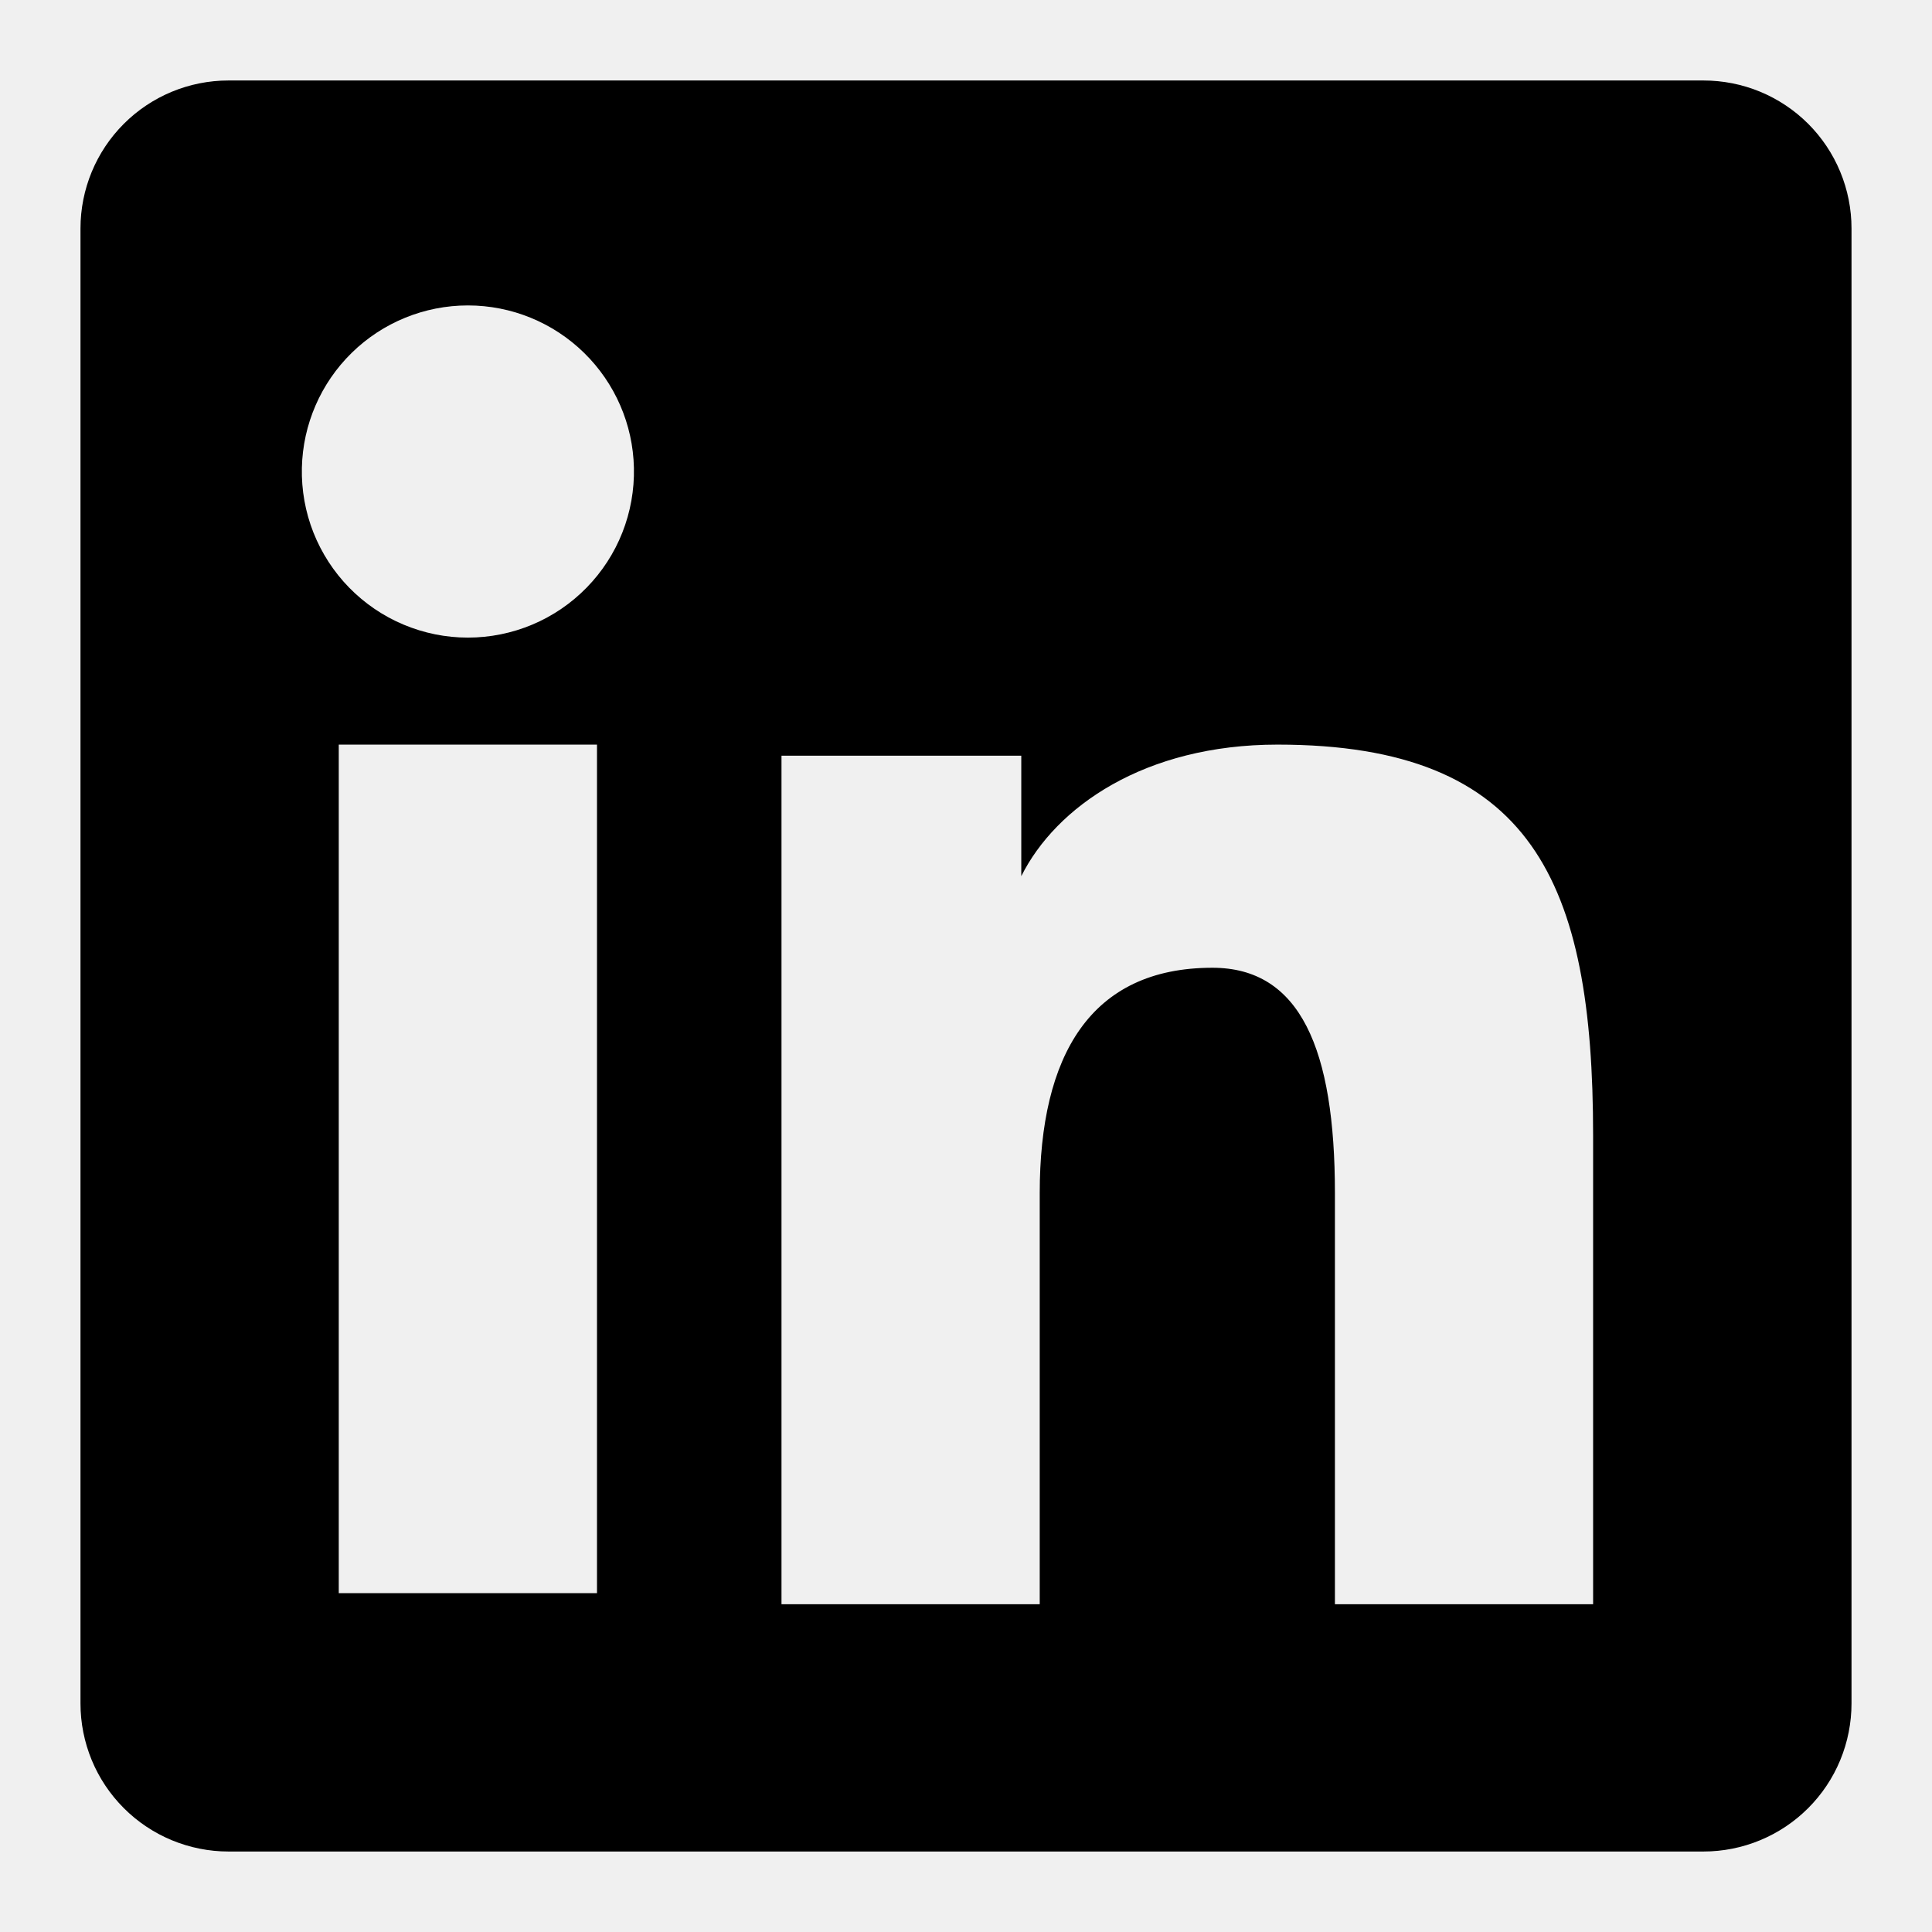
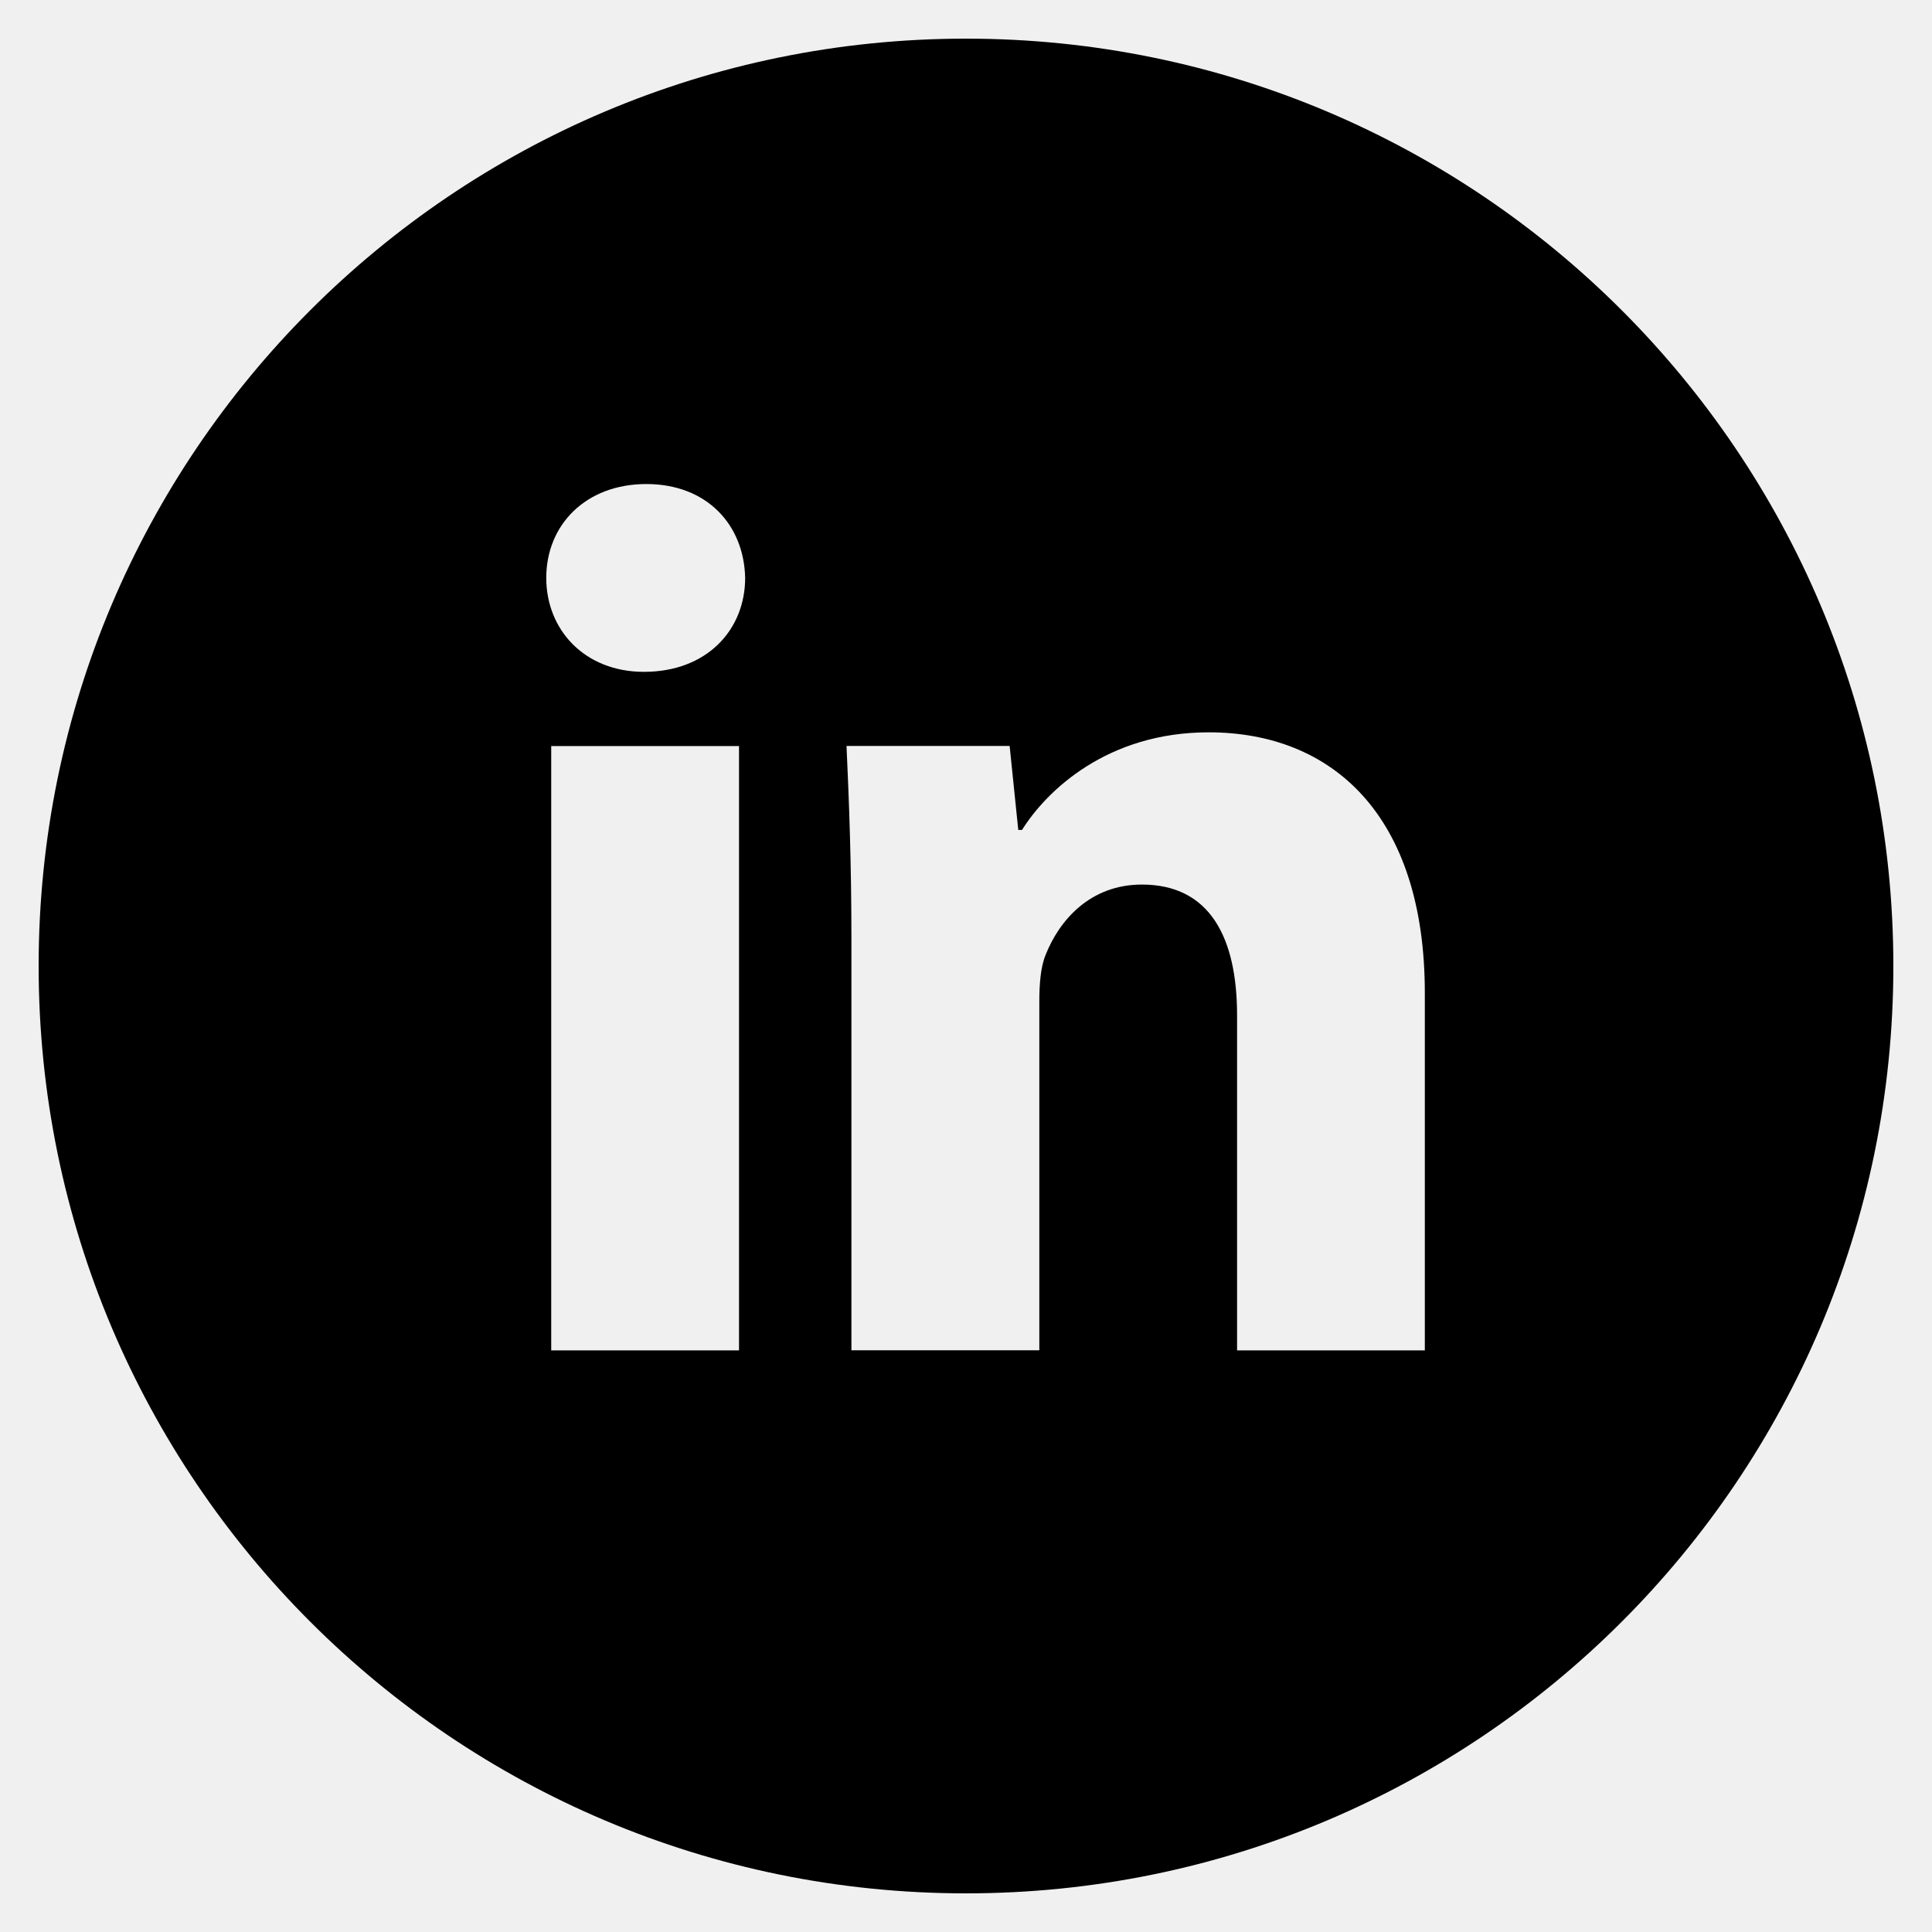
- <svg xmlns="http://www.w3.org/2000/svg" width="44" height="44" viewBox="0 0 44 44" fill="none">
-   <path fill-rule="evenodd" clip-rule="evenodd" d="M1.833 5.203C1.833 4.309 2.188 3.452 2.82 2.82C3.452 2.188 4.309 1.833 5.203 1.833H38.793C39.236 1.833 39.675 1.919 40.084 2.088C40.493 2.257 40.865 2.505 41.179 2.818C41.492 3.131 41.741 3.503 41.91 3.912C42.08 4.321 42.167 4.76 42.167 5.203V38.793C42.167 39.236 42.08 39.675 41.911 40.084C41.742 40.494 41.493 40.866 41.18 41.179C40.867 41.492 40.495 41.741 40.086 41.91C39.677 42.08 39.238 42.167 38.795 42.167H5.203C4.76 42.167 4.322 42.079 3.913 41.91C3.504 41.74 3.132 41.492 2.82 41.179C2.507 40.866 2.258 40.494 2.089 40.085C1.92 39.676 1.833 39.238 1.833 38.795V5.203ZM17.798 17.211H23.259V19.954C24.048 18.377 26.064 16.958 29.095 16.958C34.905 16.958 36.282 20.099 36.282 25.861V36.535H30.402V27.174C30.402 23.892 29.614 22.04 27.612 22.04C24.834 22.04 23.679 24.037 23.679 27.174V36.535H17.798V17.211ZM7.715 36.283H13.596V16.958H7.715V36.282V36.283ZM14.437 10.655C14.448 11.159 14.359 11.659 14.174 12.128C13.989 12.597 13.712 13.023 13.36 13.383C13.008 13.743 12.587 14.03 12.123 14.225C11.659 14.42 11.16 14.521 10.656 14.521C10.152 14.521 9.654 14.42 9.19 14.225C8.725 14.03 8.305 13.743 7.952 13.383C7.6 13.023 7.324 12.597 7.138 12.128C6.953 11.659 6.864 11.159 6.875 10.655C6.897 9.667 7.305 8.726 8.011 8.035C8.718 7.343 9.668 6.956 10.656 6.956C11.645 6.956 12.594 7.343 13.301 8.035C14.008 8.726 14.416 9.667 14.437 10.655Z" fill="black" />
+ <svg xmlns="http://www.w3.org/2000/svg" width="39" height="39" viewBox="0 0 39 39" fill="none">
+   <g clip-path="url(#clip0_51_4)">
+     <path d="M19.5 0.78C9.161 0.78 0.78 9.161 0.78 19.5C0.78 29.839 9.161 38.22 19.5 38.22C29.839 38.22 38.22 29.839 38.22 19.5C38.22 9.161 29.839 0.78 19.5 0.78ZM14.918 27.259H11.127V15.06H14.918V27.259ZM12.999 13.562C11.801 13.562 11.027 12.714 11.027 11.665C11.027 10.594 11.825 9.771 13.047 9.771C14.27 9.771 15.019 10.594 15.042 11.665C15.042 12.714 14.27 13.562 12.999 13.562ZM28.762 27.259H24.972V20.498C24.972 18.925 24.422 17.856 23.051 17.856C22.004 17.856 21.382 18.58 21.107 19.276C21.005 19.523 20.98 19.874 20.98 20.224V27.257H17.187V18.95C17.187 17.427 17.139 16.154 17.088 15.058H20.381L20.555 16.753H20.631C21.13 15.957 22.353 14.783 24.398 14.783C26.892 14.783 28.762 16.454 28.762 20.046V27.259V27.259Z" fill="black" />
+   </g>
+   <defs>
+     <clipPath id="clip0_51_4">
+       <rect width="39" height="39" fill="white" />
+     </clipPath>
+   </defs>
</svg>
